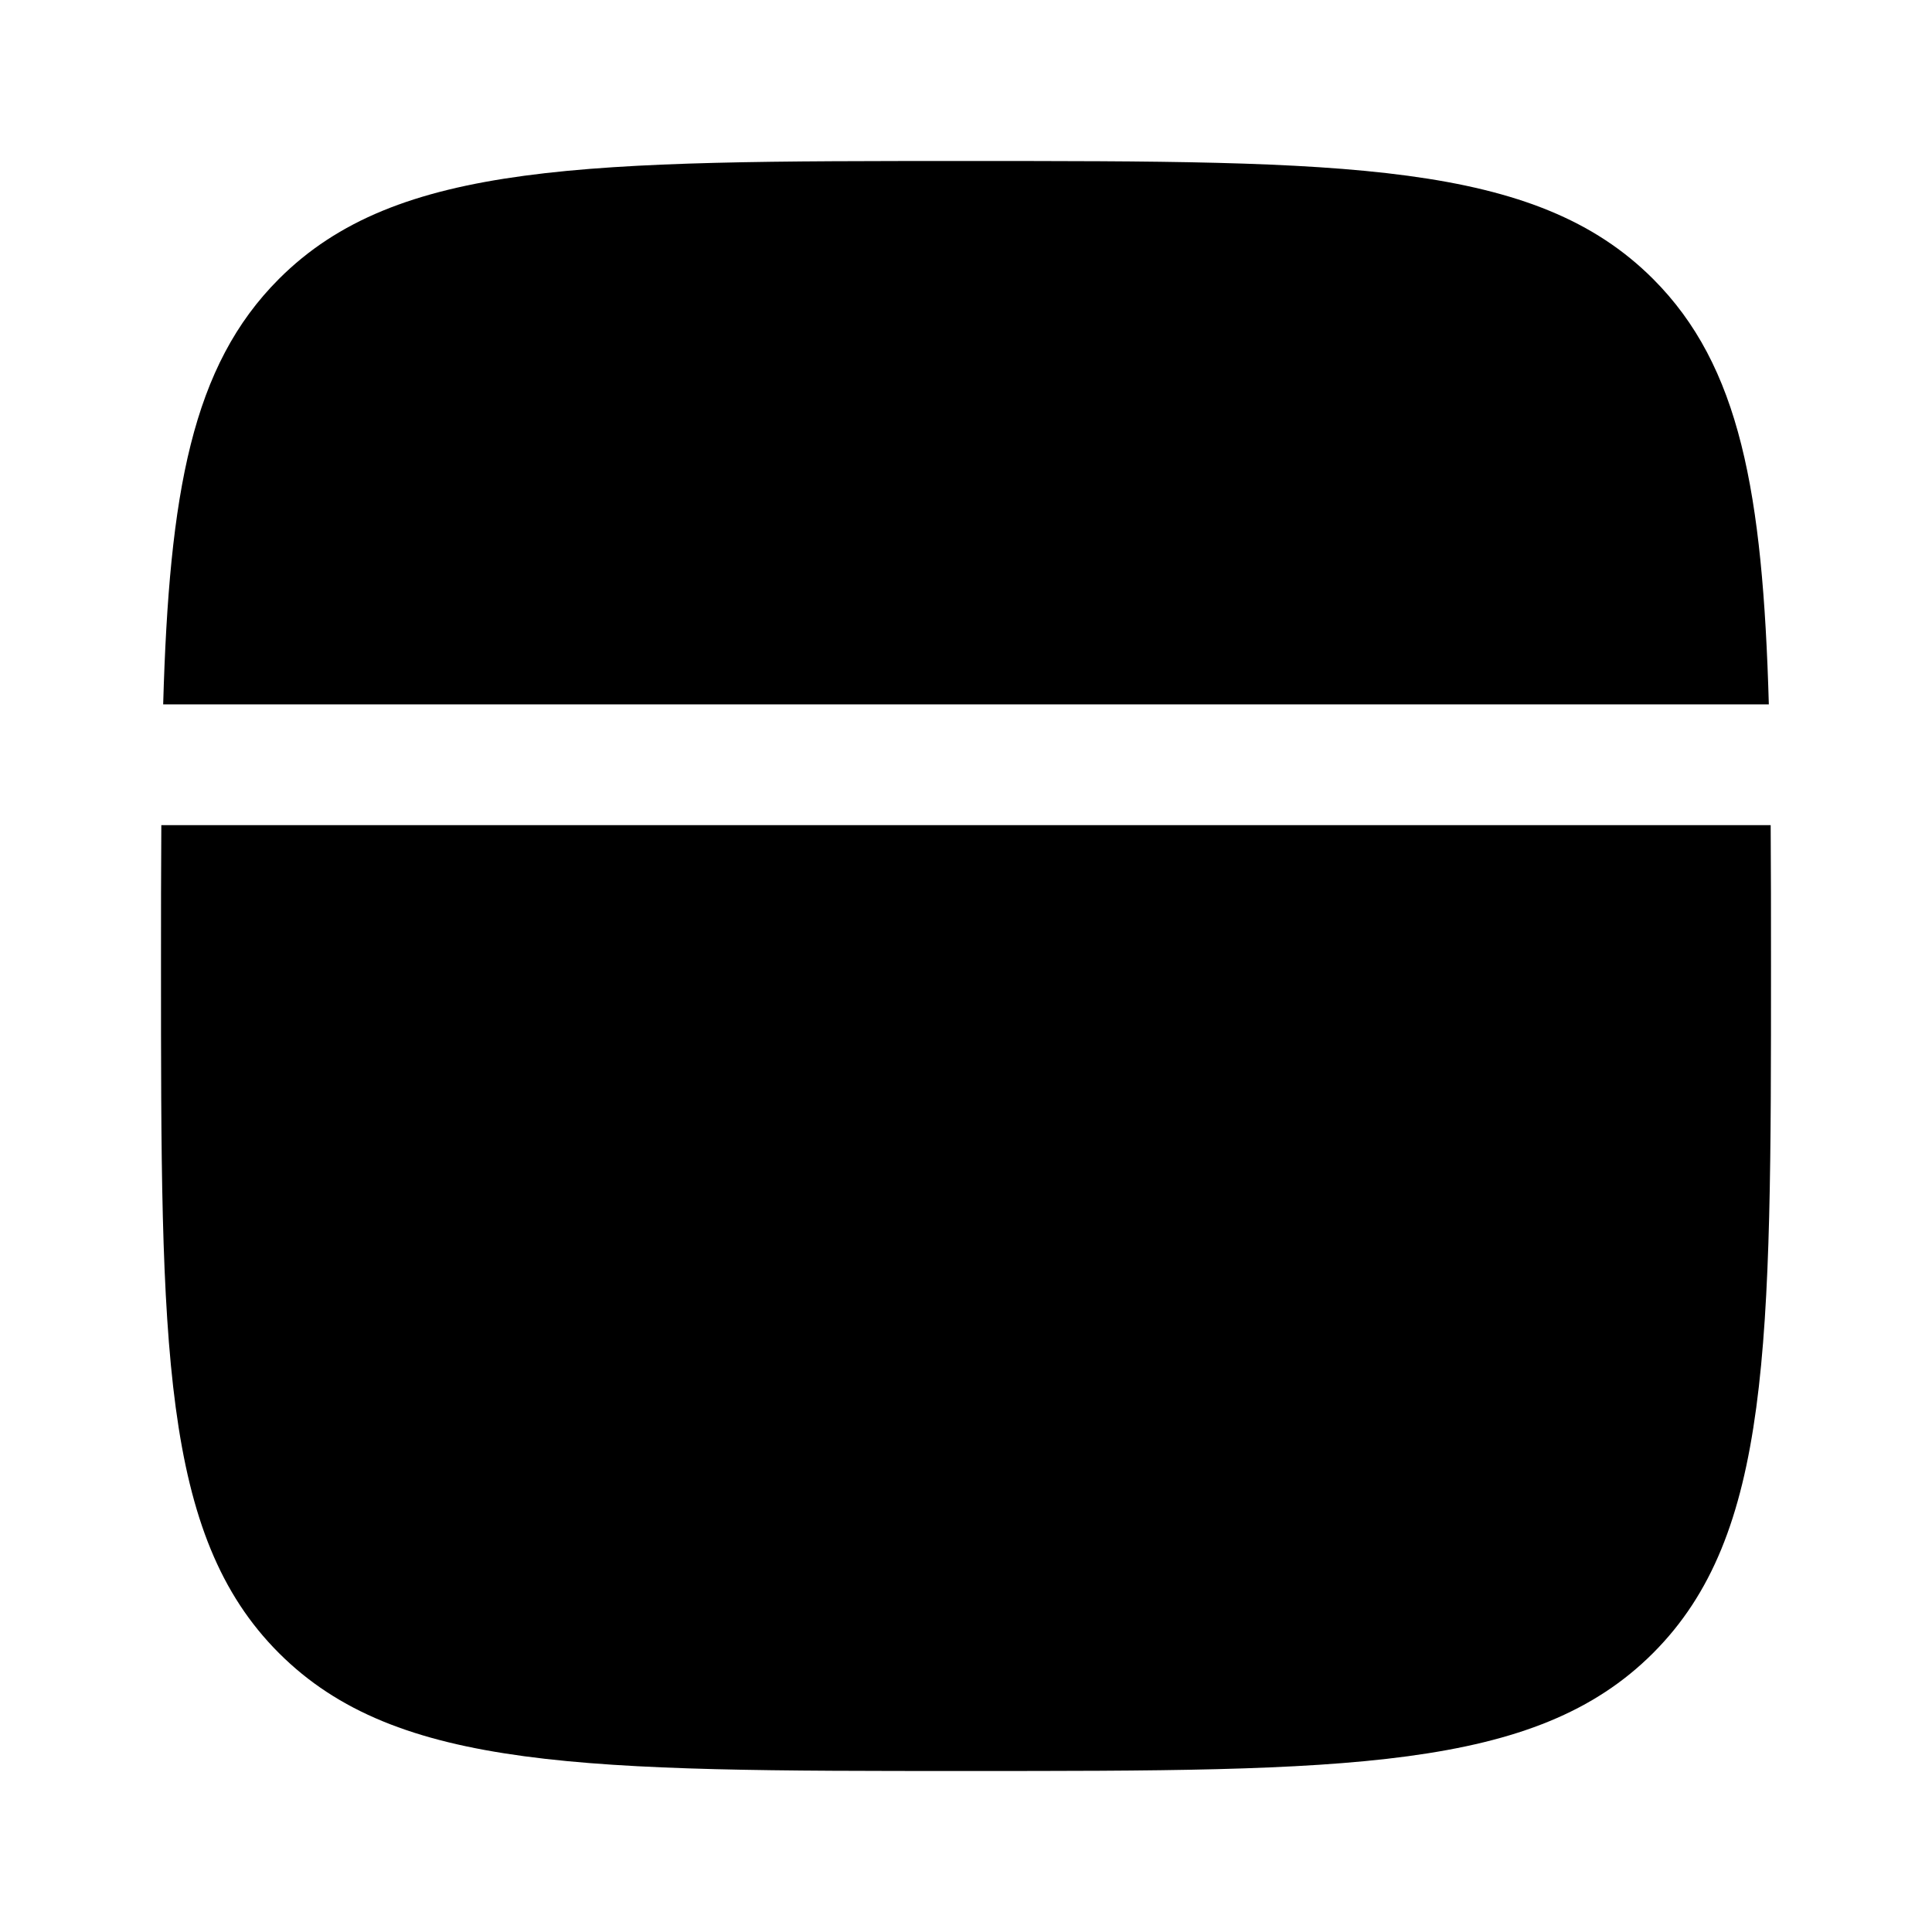
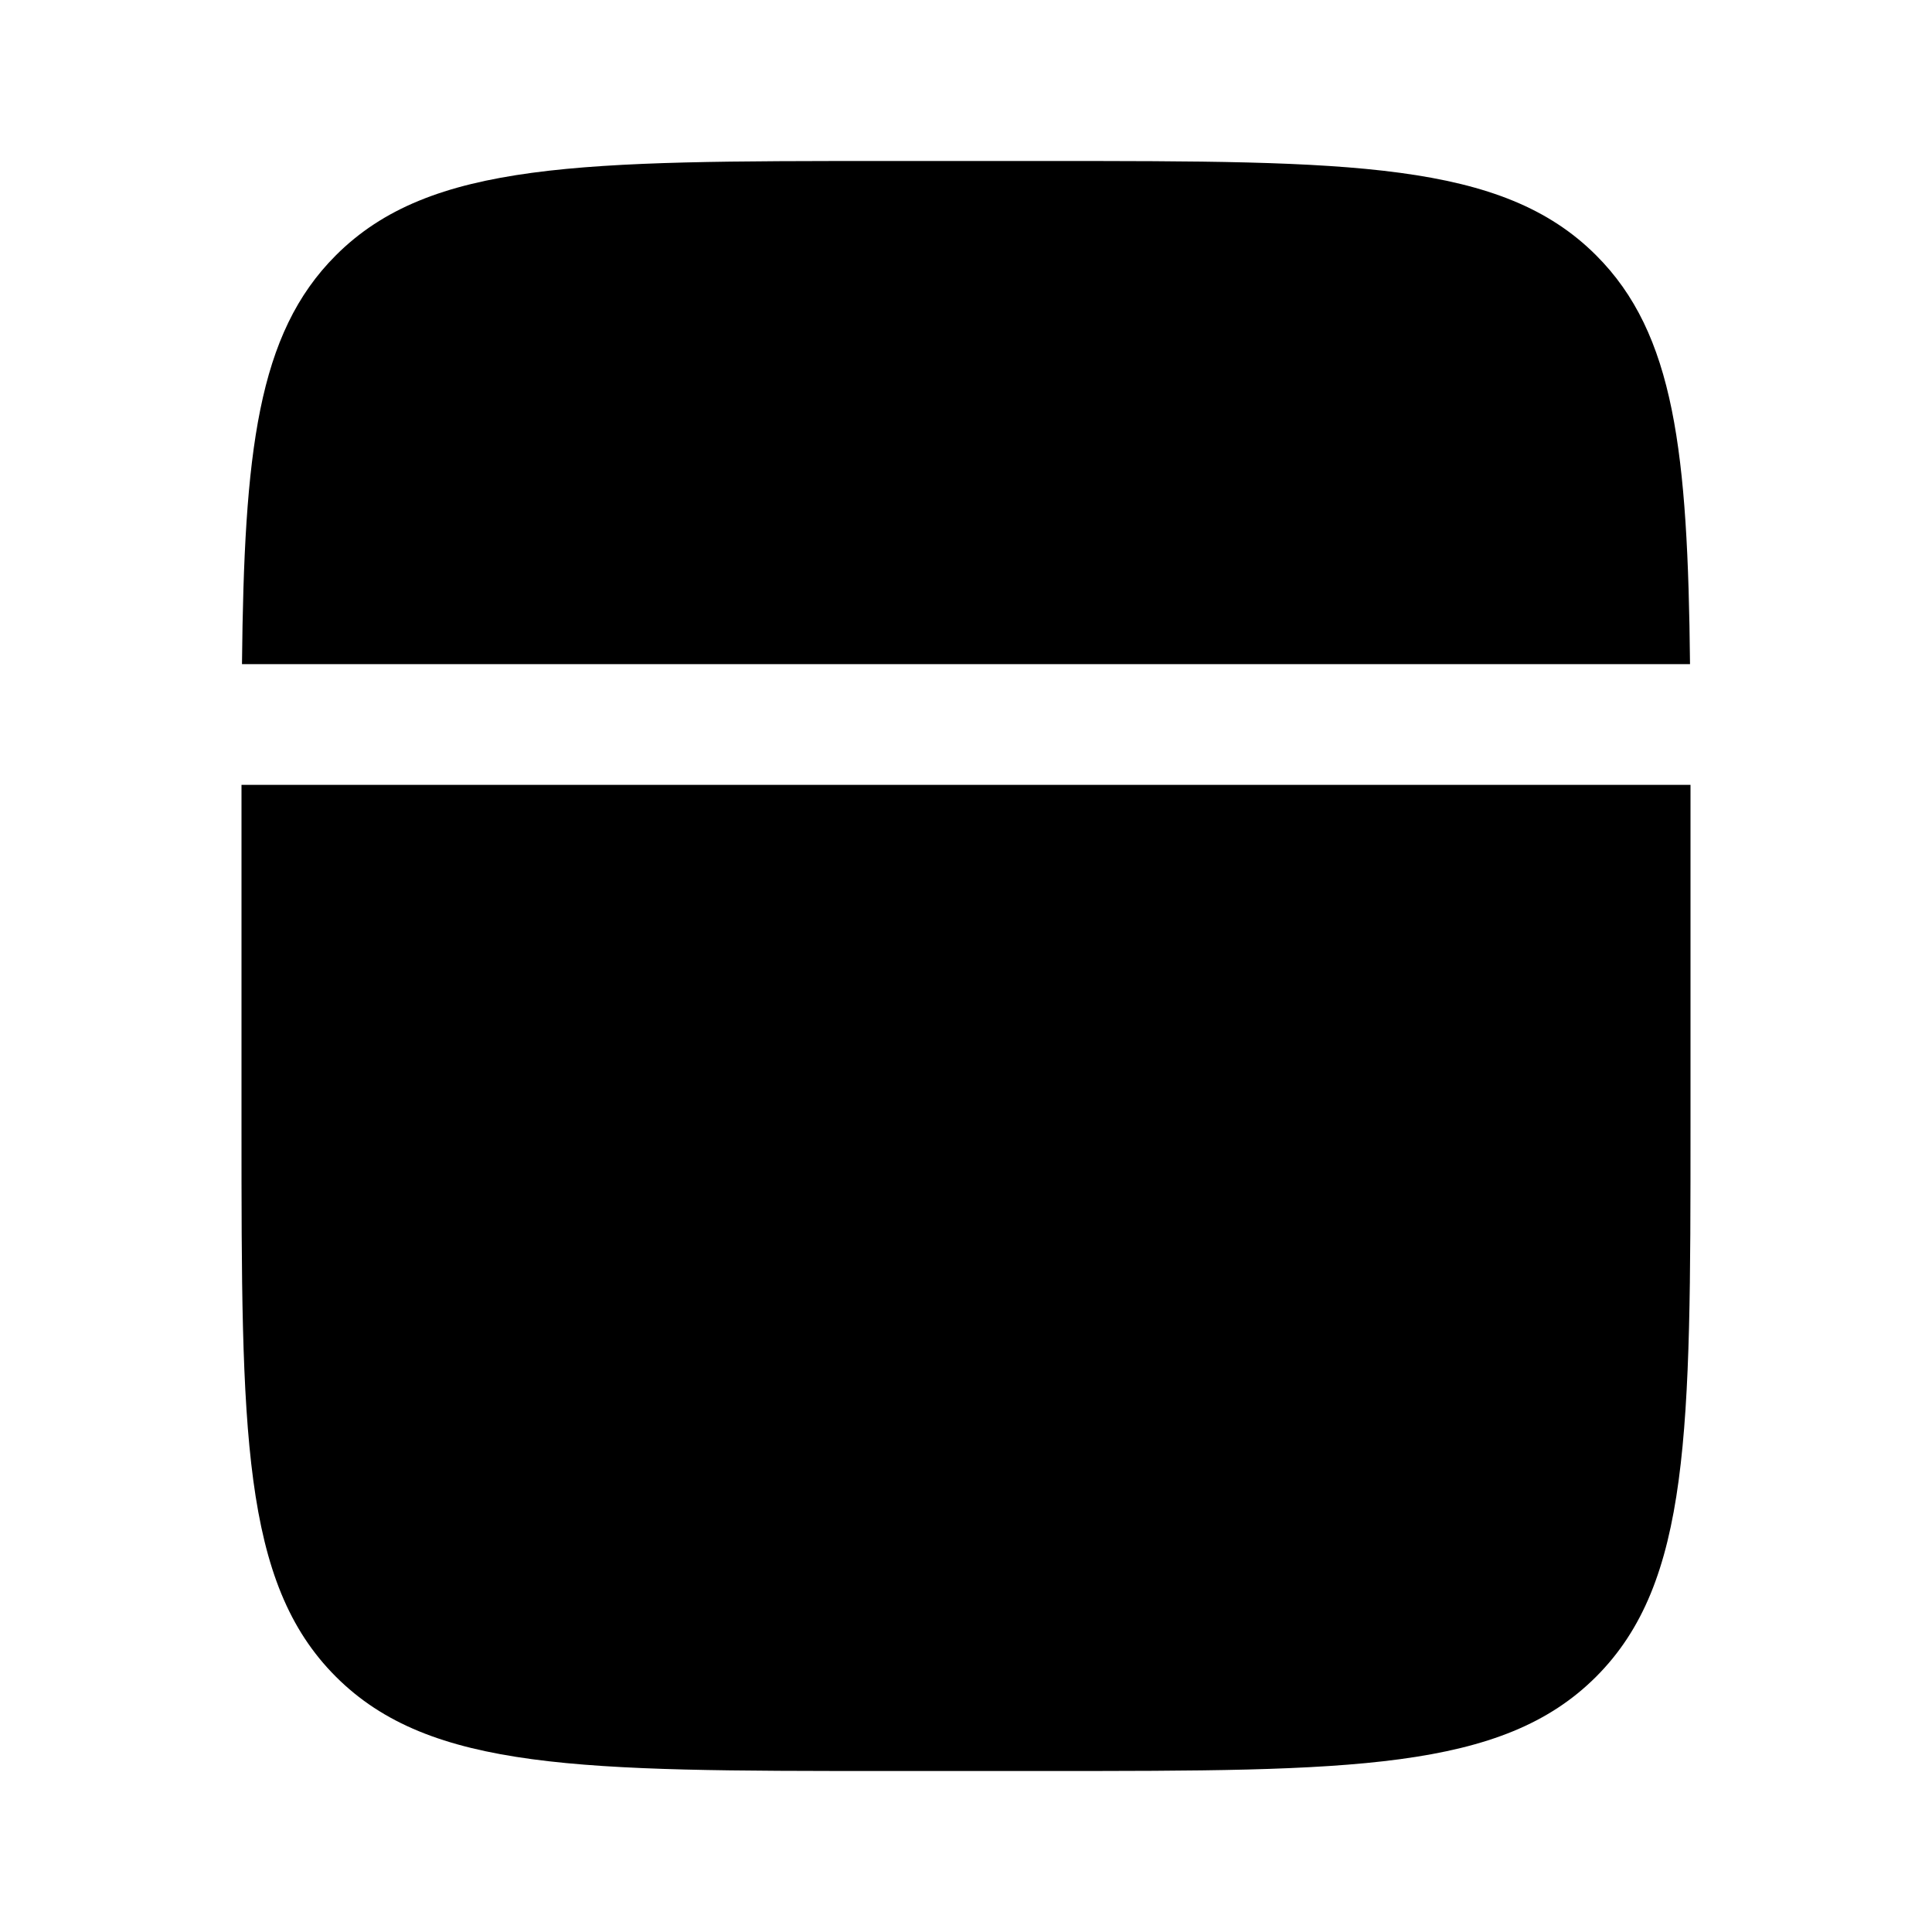
<svg xmlns="http://www.w3.org/2000/svg" viewBox="0 0 24 24">
-   <g fill="currentColor">
-     <path d="M21.996 10.25q.005.816.004 1.75c0 4.714 0 7.07-1.465 8.535C19.071 22 16.714 22 12 22s-7.07 0-8.535-1.465C2 19.071 2 16.714 2 12q-.001-.934.004-1.75z" />
-     <path d="M12 2c4.714 0 7.07 0 8.535 1.465 1.08 1.08 1.363 2.646 1.438 5.285H2.027c.075-2.64.358-4.205 1.438-5.285C4.929 2 7.286 2 12 2" />
-   </g>
+   <path fill="currentColor" fill-rule="evenodd" d="M4.172 20.828C5.343 22 7.229 22 11 22h2c3.771 0 5.657 0 6.828-1.172S21 17.771 21 14V9.75H3V14c0 3.771 0 5.657 1.172 6.828M3.006 8.25h17.988c-.027-2.636-.191-4.104-1.166-5.078C18.657 2 16.771 2 13 2h-2C7.229 2 5.343 2 4.172 3.172c-.975.974-1.139 2.442-1.166 5.078" clip-rule="evenodd" />
</svg>
